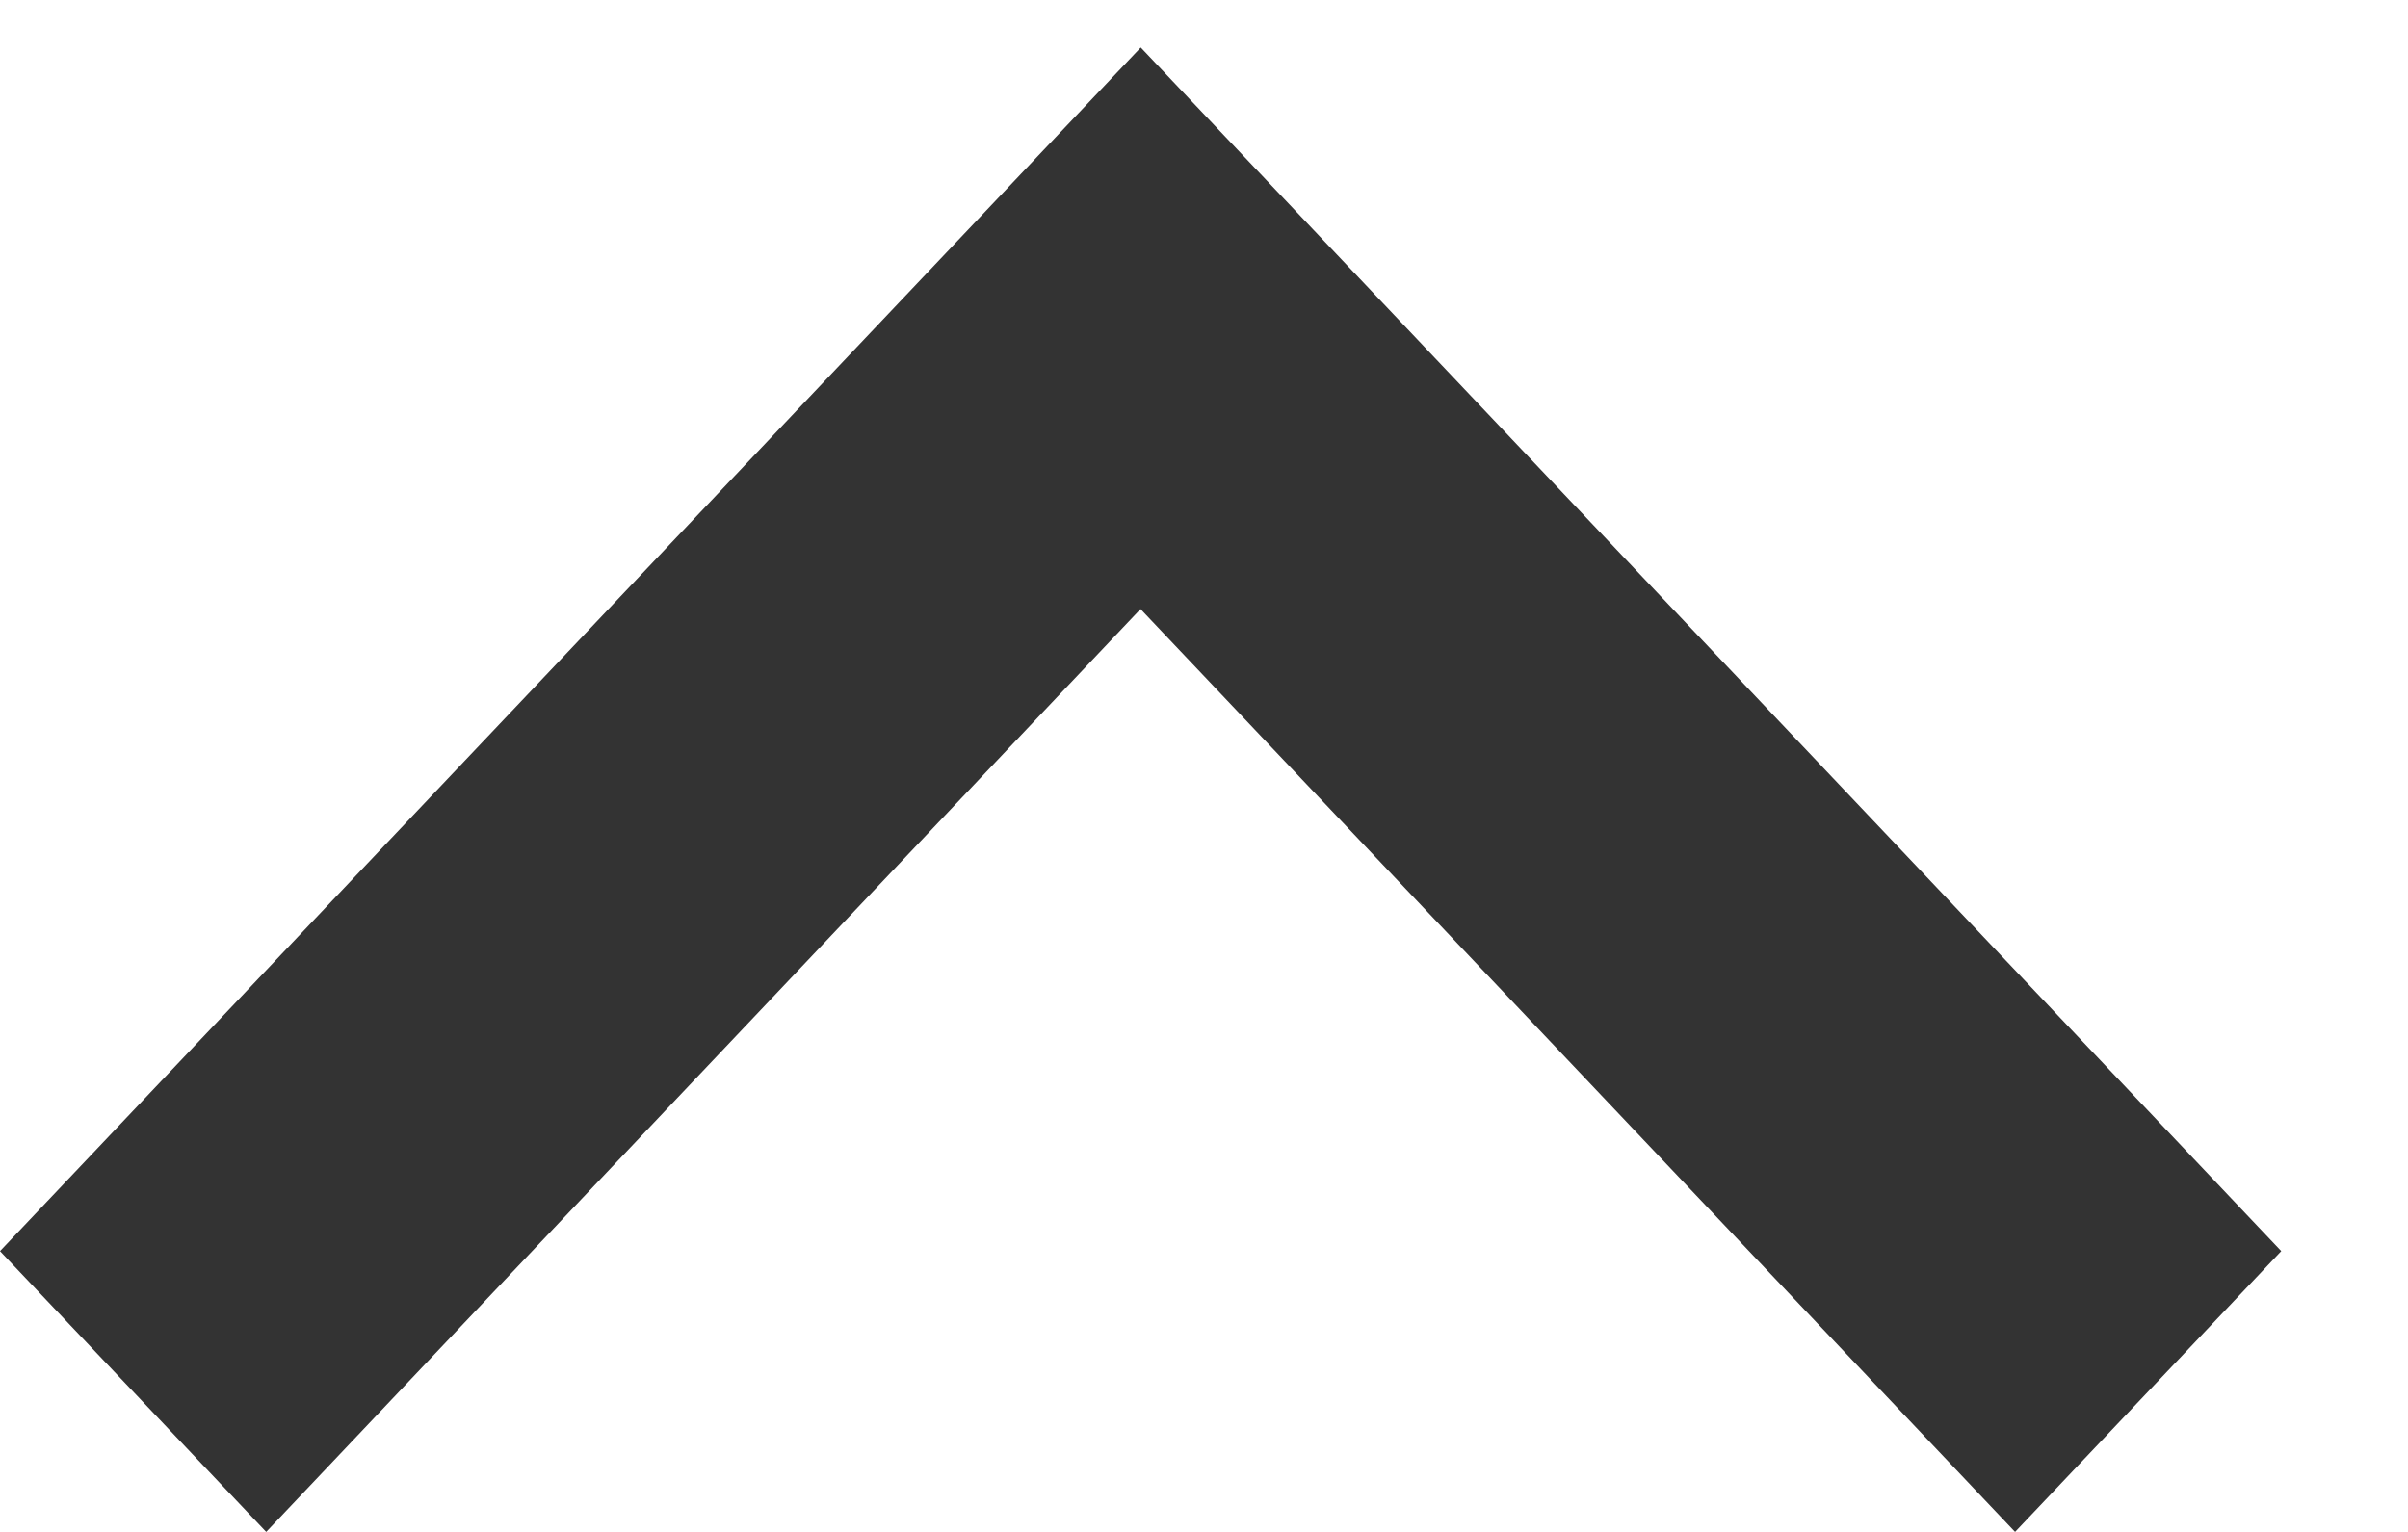
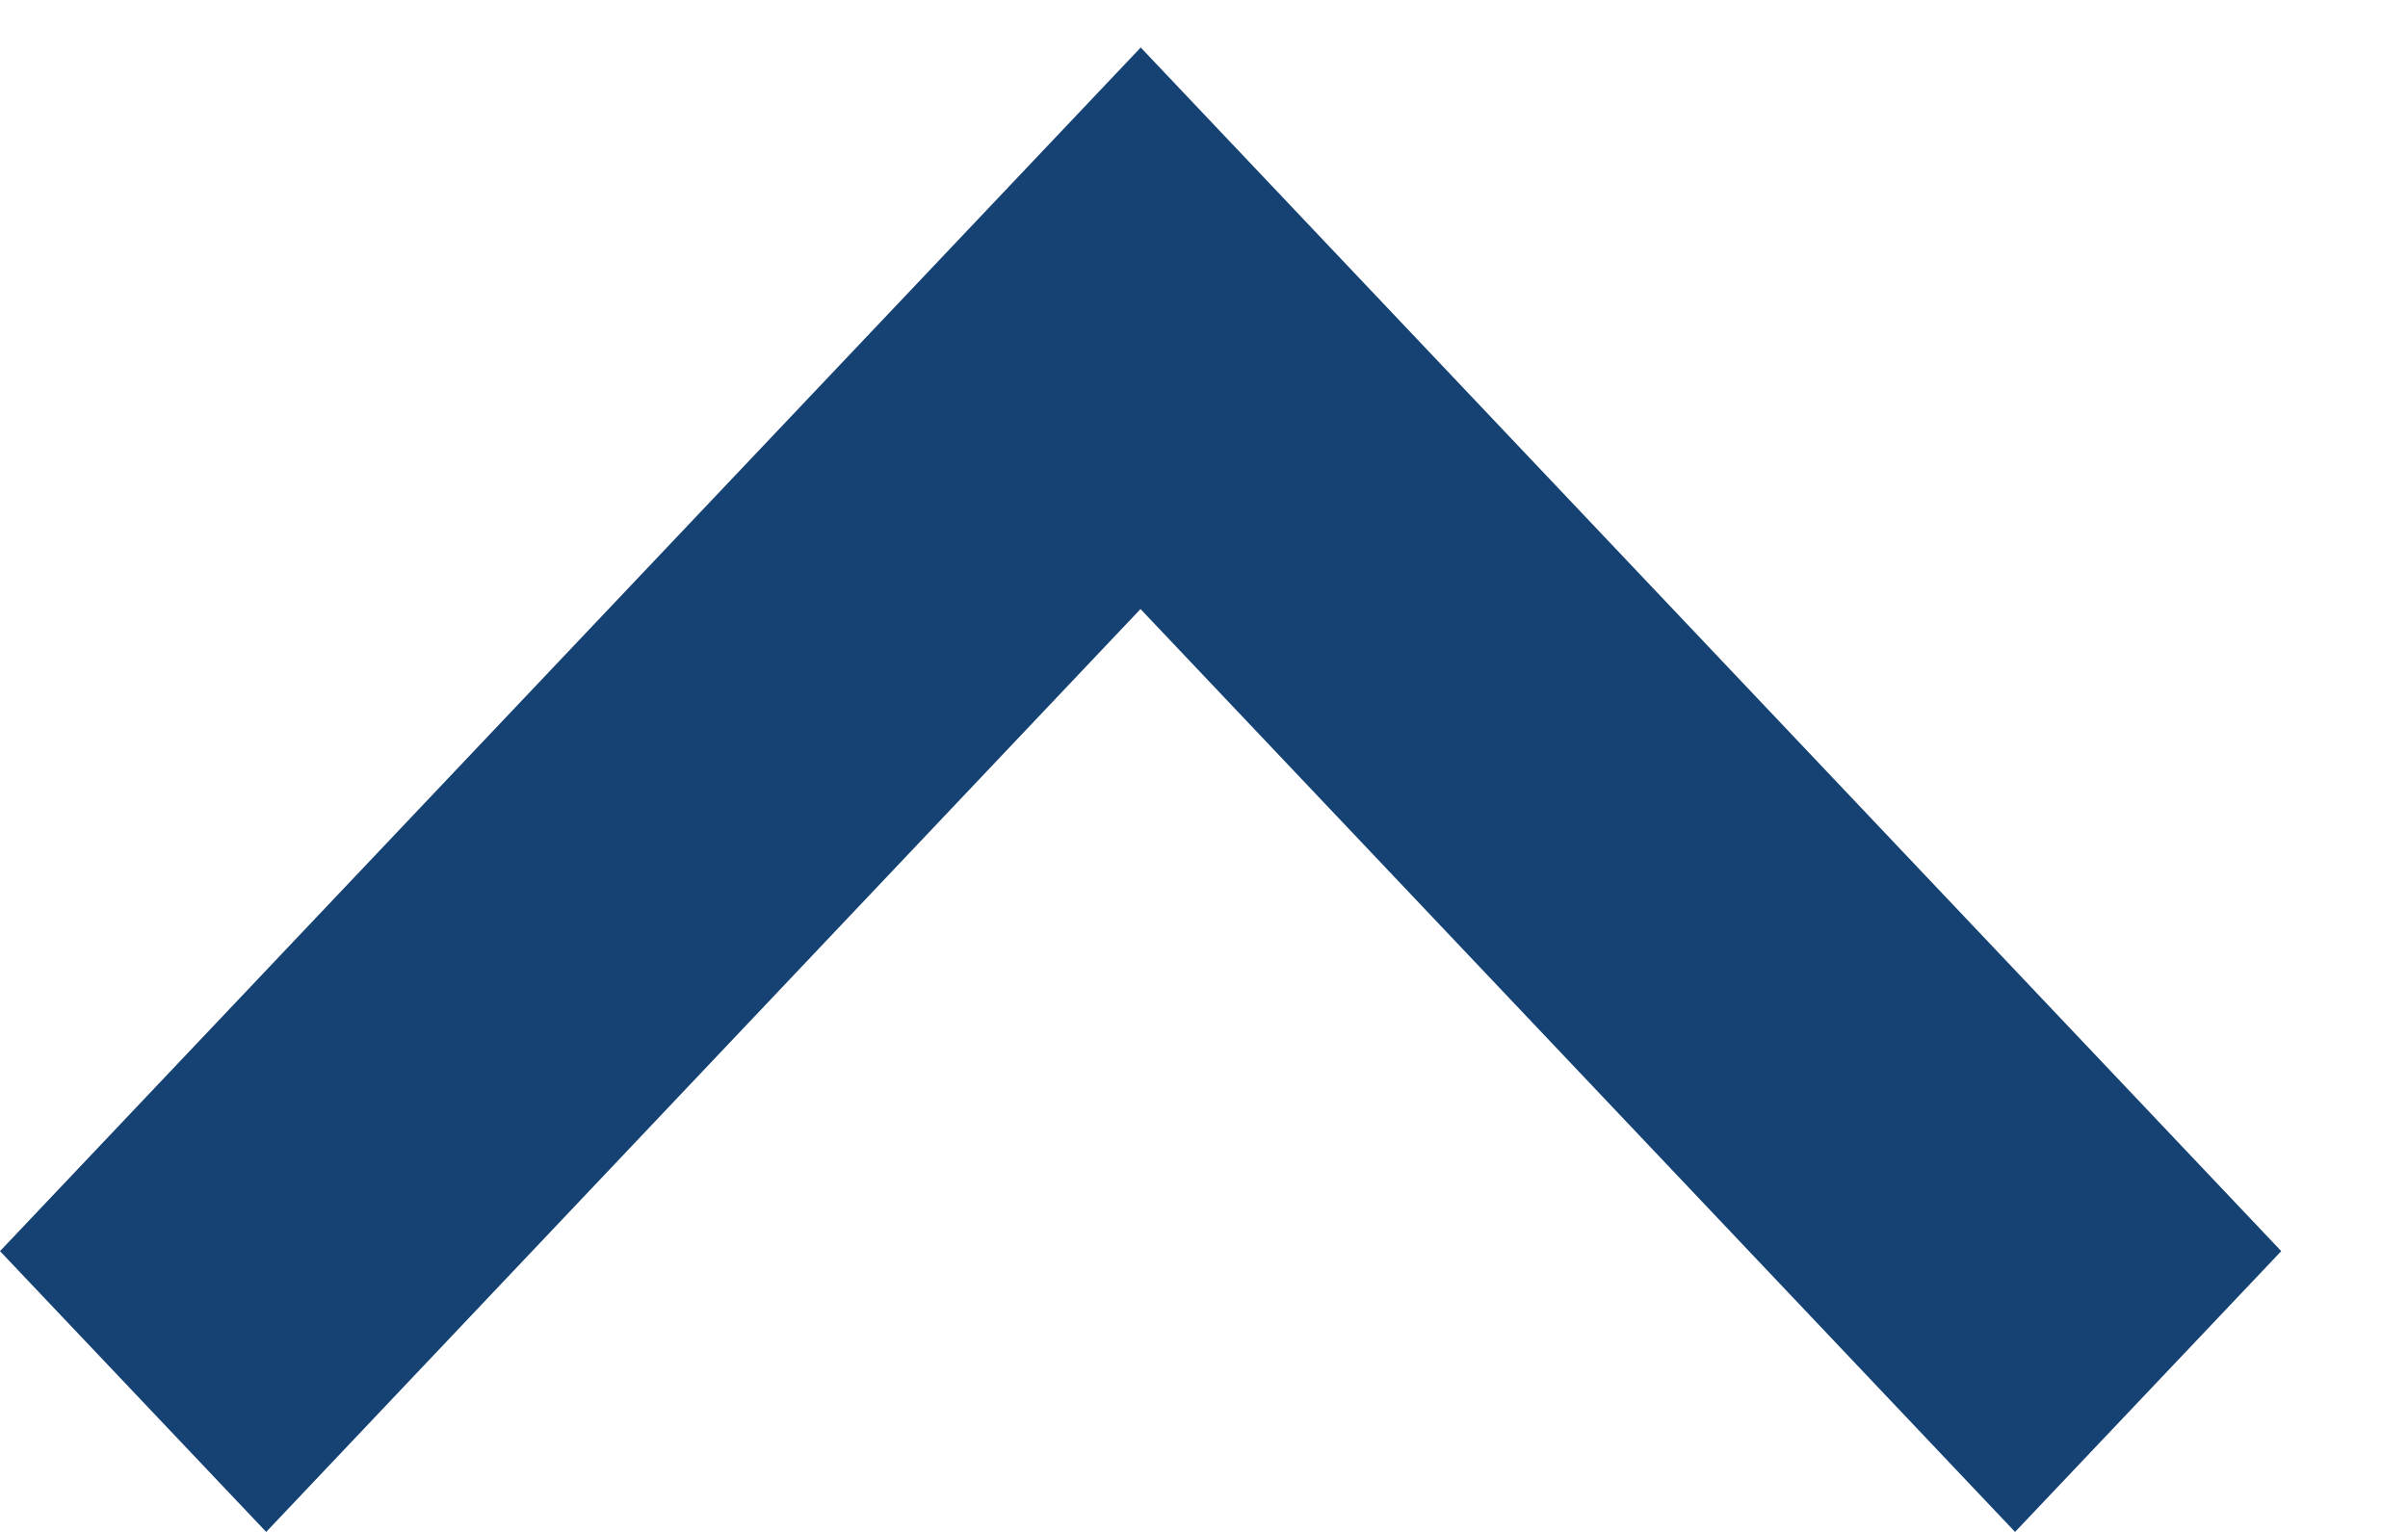
<svg xmlns="http://www.w3.org/2000/svg" aria-hidden="true" focusable="false" role="img" width="11" height="7">
-   <path d="M0 5.717L1.216 7 5.21 2.783 9.205 7l1.216-1.283-5.21-5.5z" fill="#333" />
+   <path d="M0 5.717L1.216 7 5.21 2.783 9.205 7l1.216-1.283-5.21-5.5z" fill="#154273" />
</svg>
